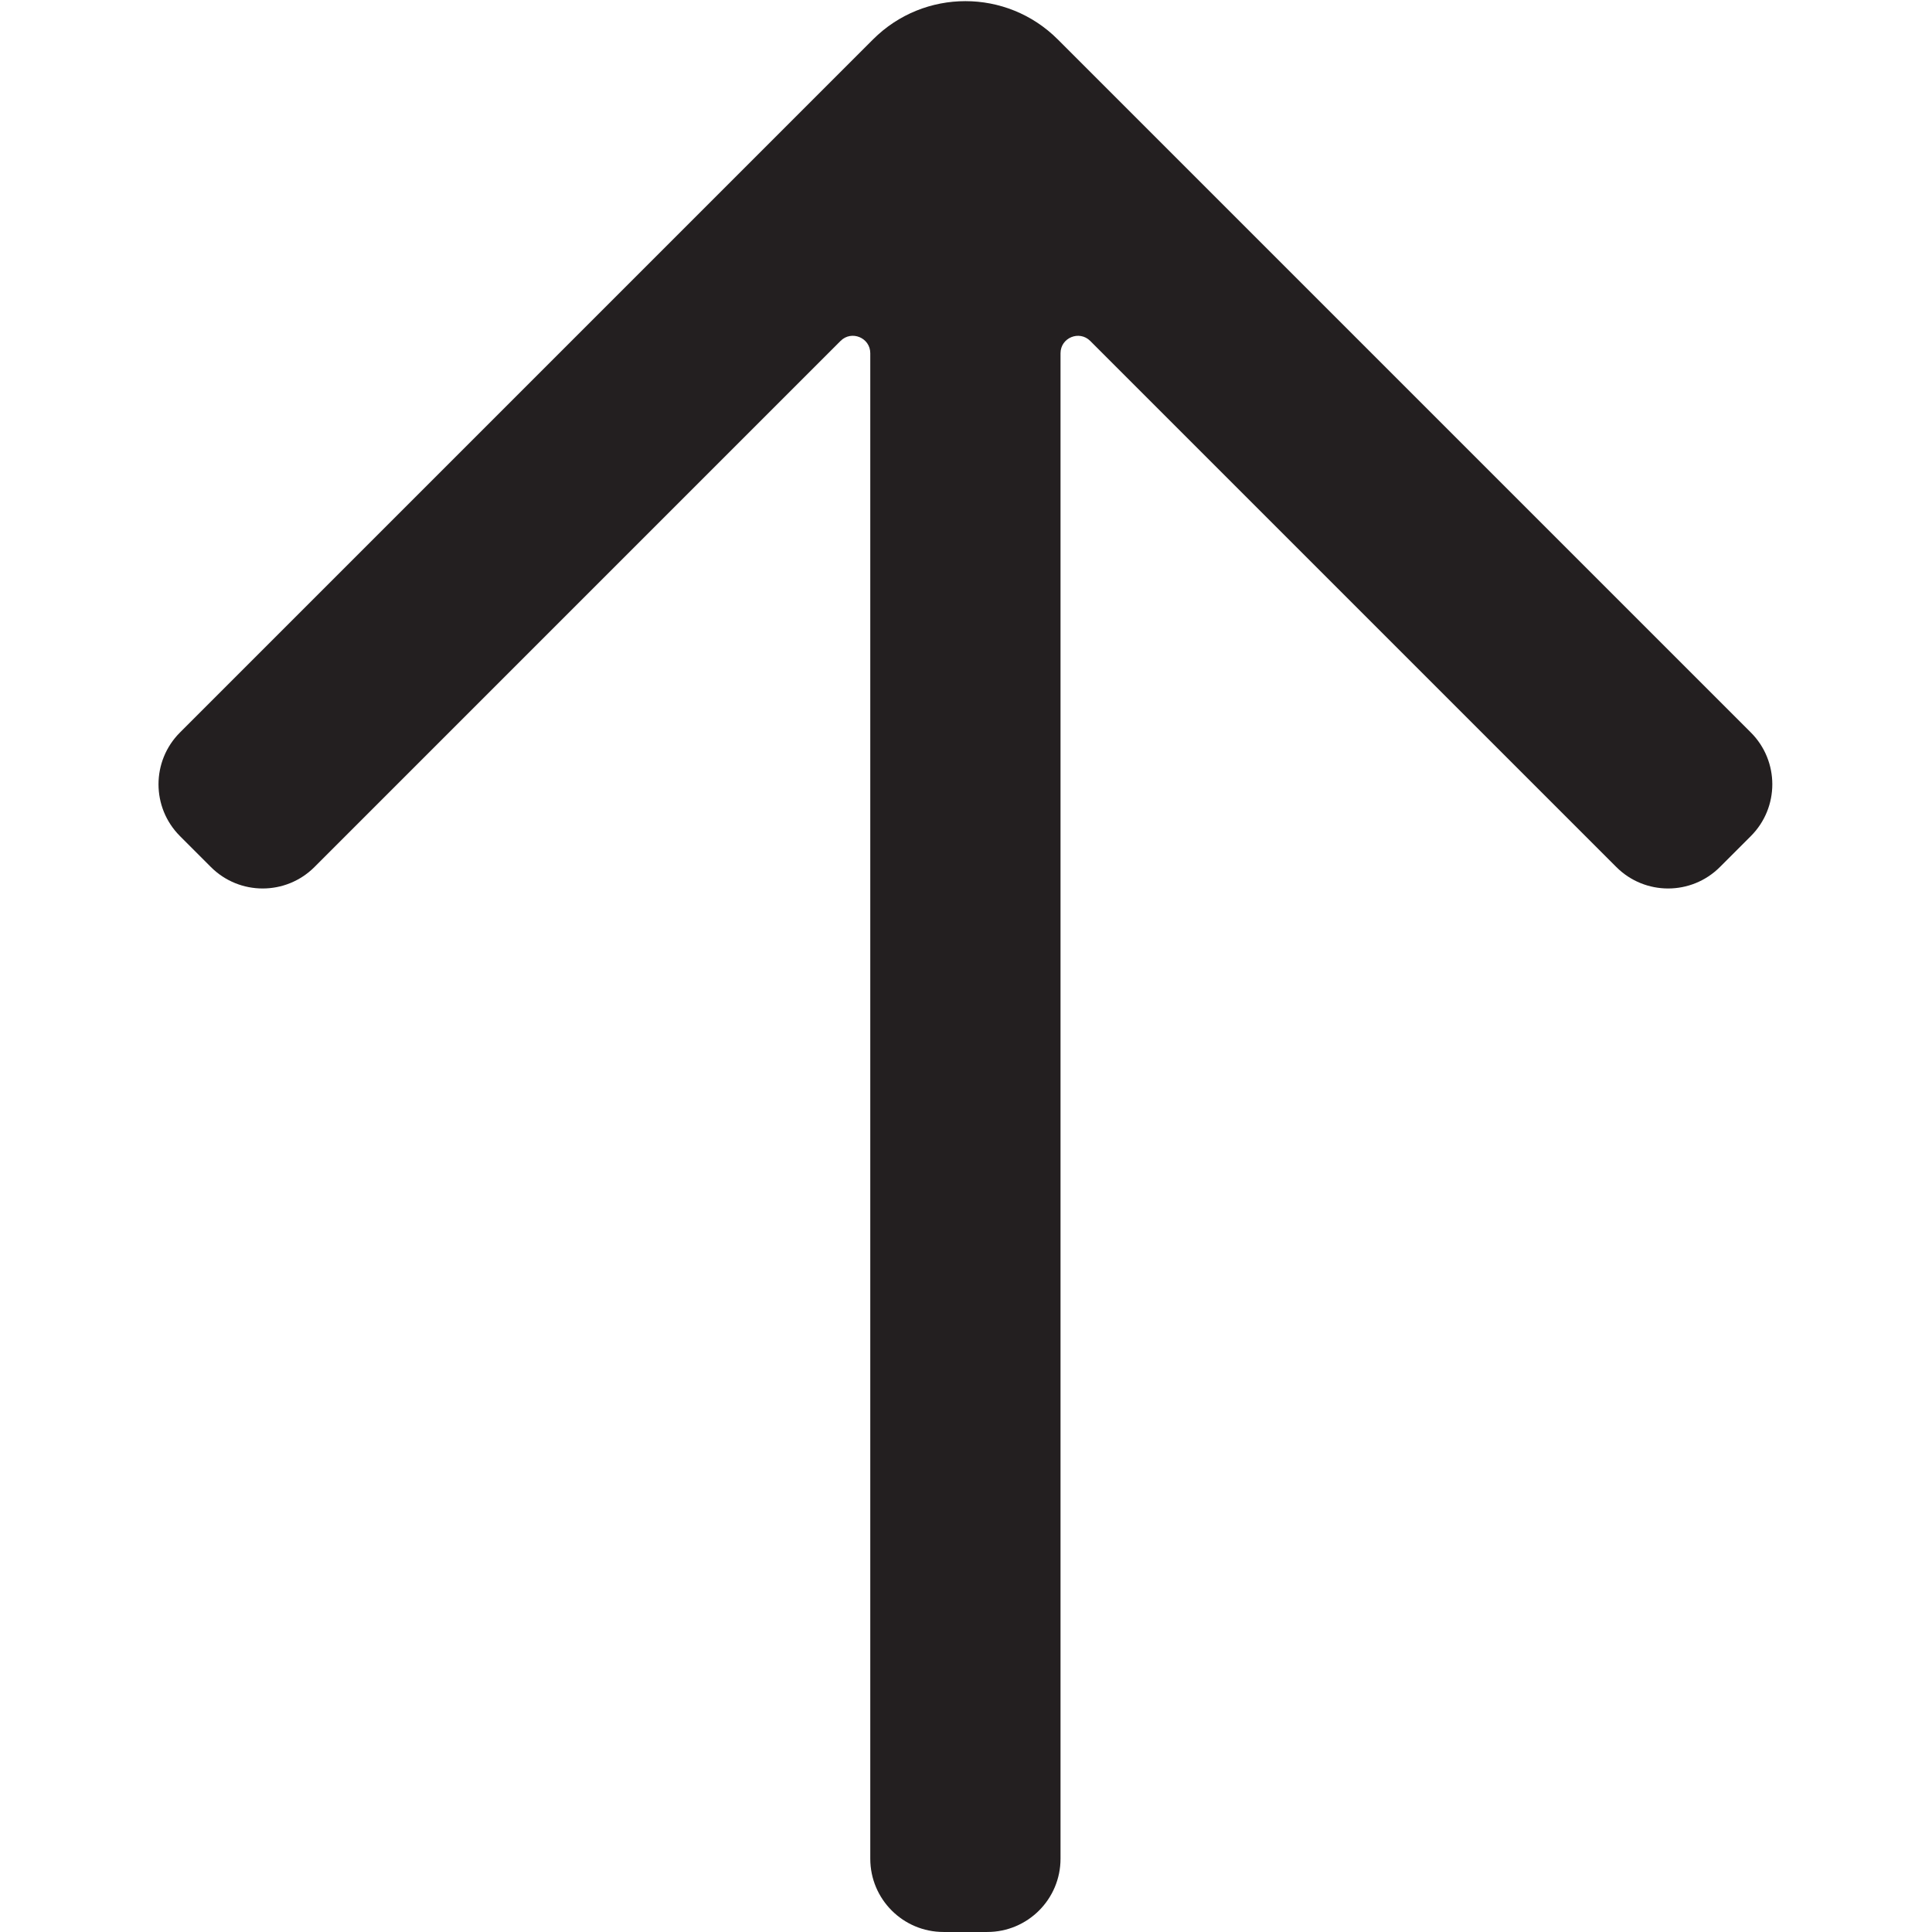
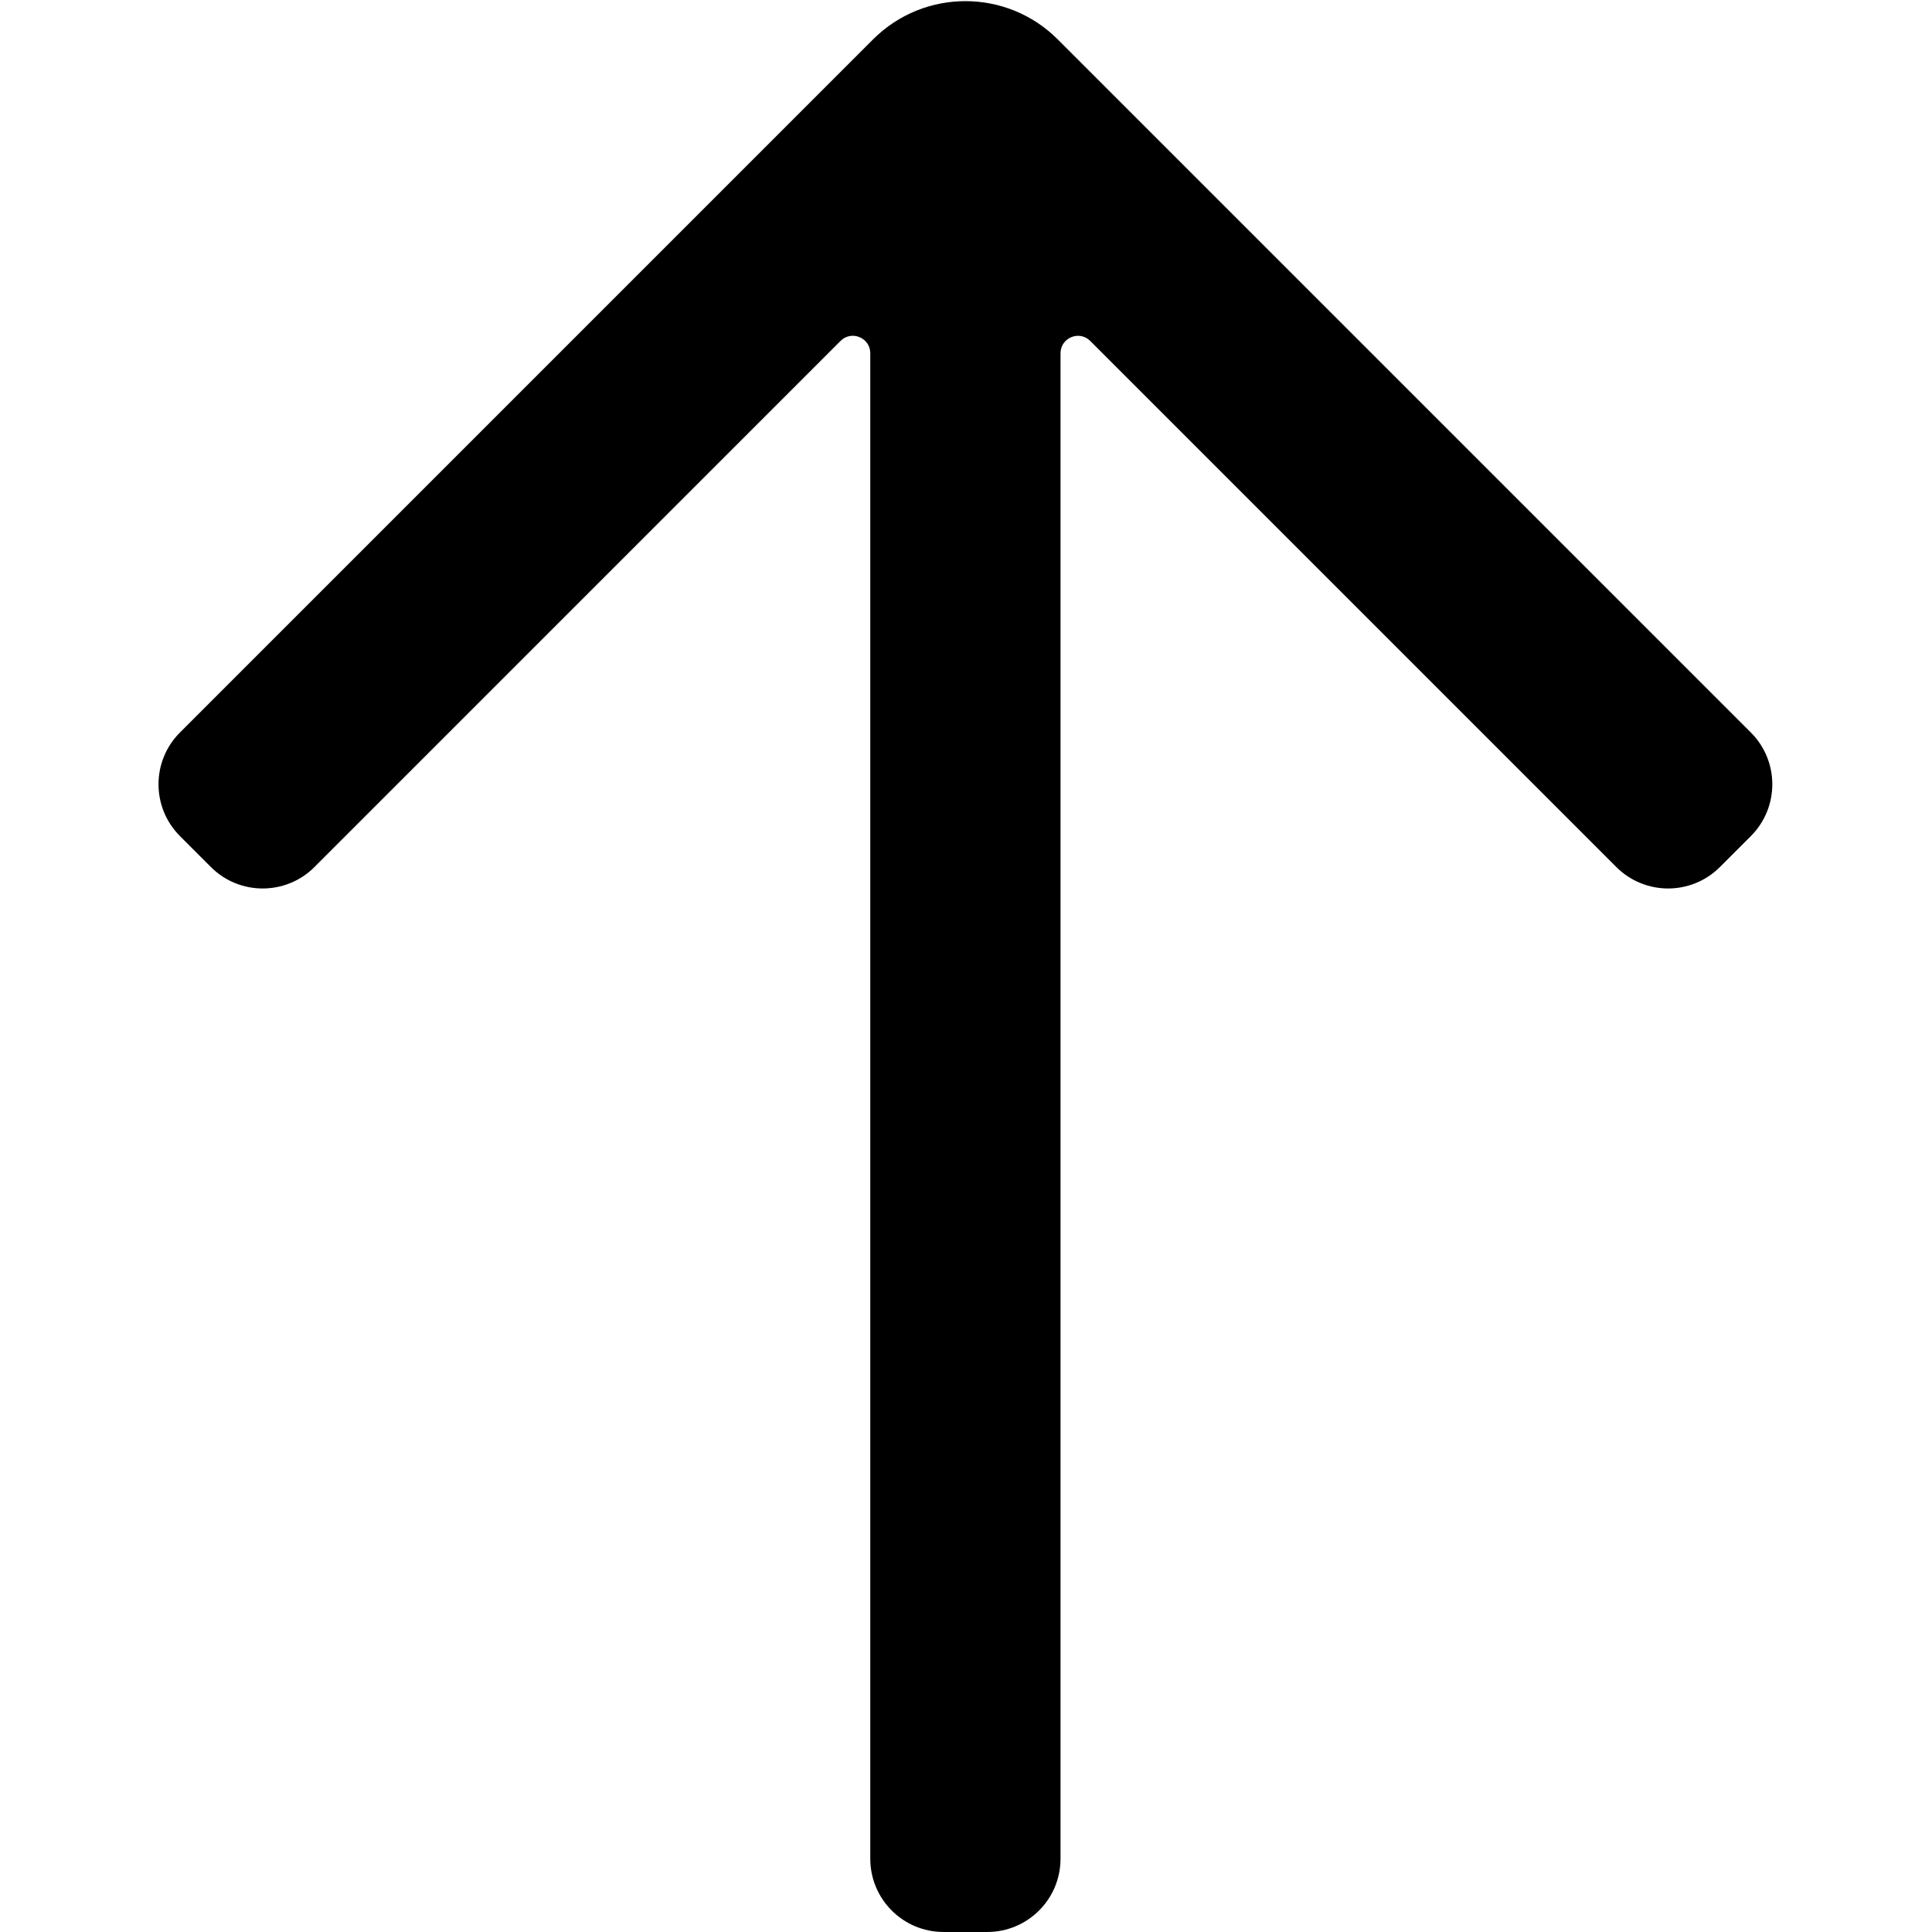
- <svg xmlns="http://www.w3.org/2000/svg" id="Layer_54" data-name="Layer 54" viewBox="0 0 850.89 850.9">
-   <defs>
-     <style>
-       .cls-1 {
-         fill: #231f20;
-         stroke-width: 0px;
-       }
-     </style>
-   </defs>
-   <path class="cls-1" d="M79.26,368.23c-12.6-12.6-12.6-33.02,0-45.62L365.94,35.92l18.57-18.57c22.47-22.46,58.89-22.46,81.35,0l18.57,18.57,286.69,286.69c12.6,12.6,12.6,33.03,0,45.62l-13.63,13.63c-12.6,12.6-33.03,12.6-45.62,0l-231.7-231.7c-4.83-4.83-13.09-1.41-13.09,5.42v663.05c0,17.82-14.45,32.26-32.26,32.26h-19.27c-17.82,0-32.26-14.44-32.26-32.26V155.57c0-6.83-8.26-10.25-13.09-5.42l-231.7,231.71c-12.6,12.6-33.03,12.6-45.62,0l-13.63-13.63Z" />
+ <svg xmlns="http://www.w3.org/2000/svg" viewBox="0 0 850.89 850.9">
+   <path d="M79.26,368.23c-12.6-12.6-12.6-33.02,0-45.62L365.94,35.92l18.57-18.57c22.47-22.46,58.89-22.46,81.35,0l18.57,18.57,286.69,286.69c12.6,12.6,12.6,33.03,0,45.62l-13.63,13.63c-12.6,12.6-33.03,12.6-45.62,0l-231.7-231.7c-4.83-4.83-13.09-1.41-13.09,5.42v663.05c0,17.82-14.45,32.26-32.26,32.26h-19.27c-17.82,0-32.26-14.44-32.26-32.26V155.57c0-6.83-8.26-10.25-13.09-5.42l-231.7,231.71c-12.6,12.6-33.03,12.6-45.62,0l-13.63-13.63Z" />
</svg>
